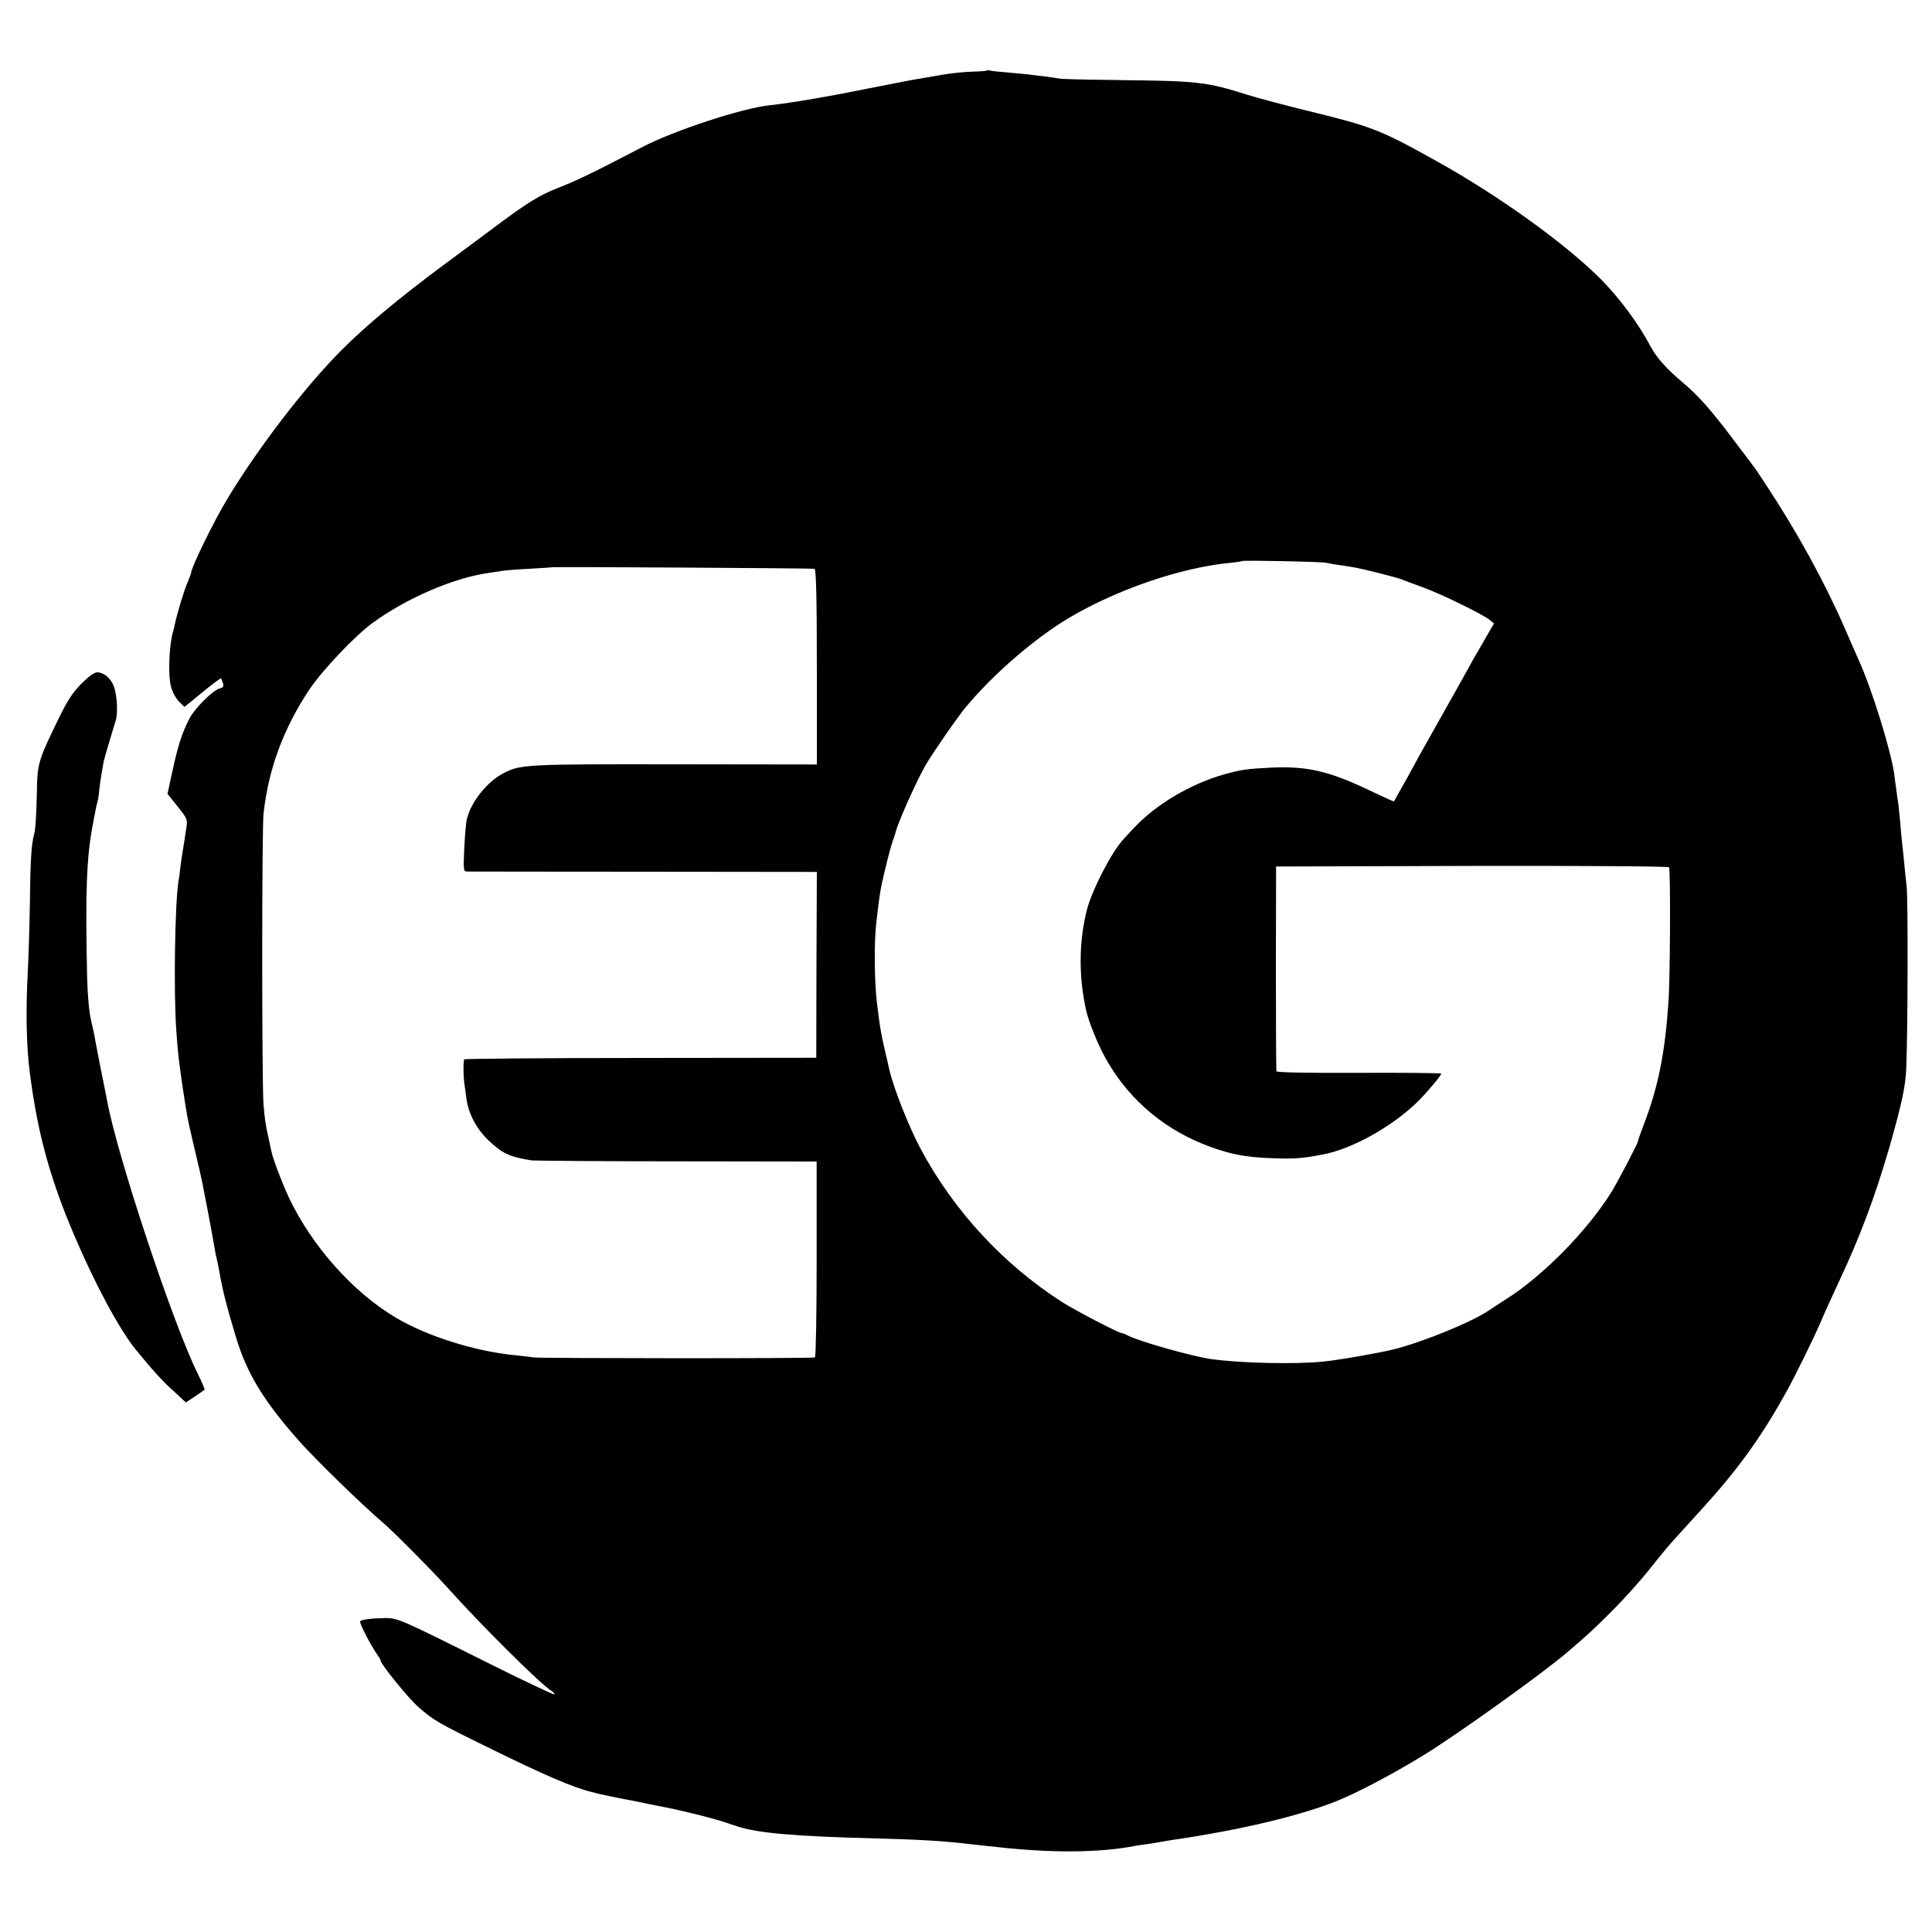
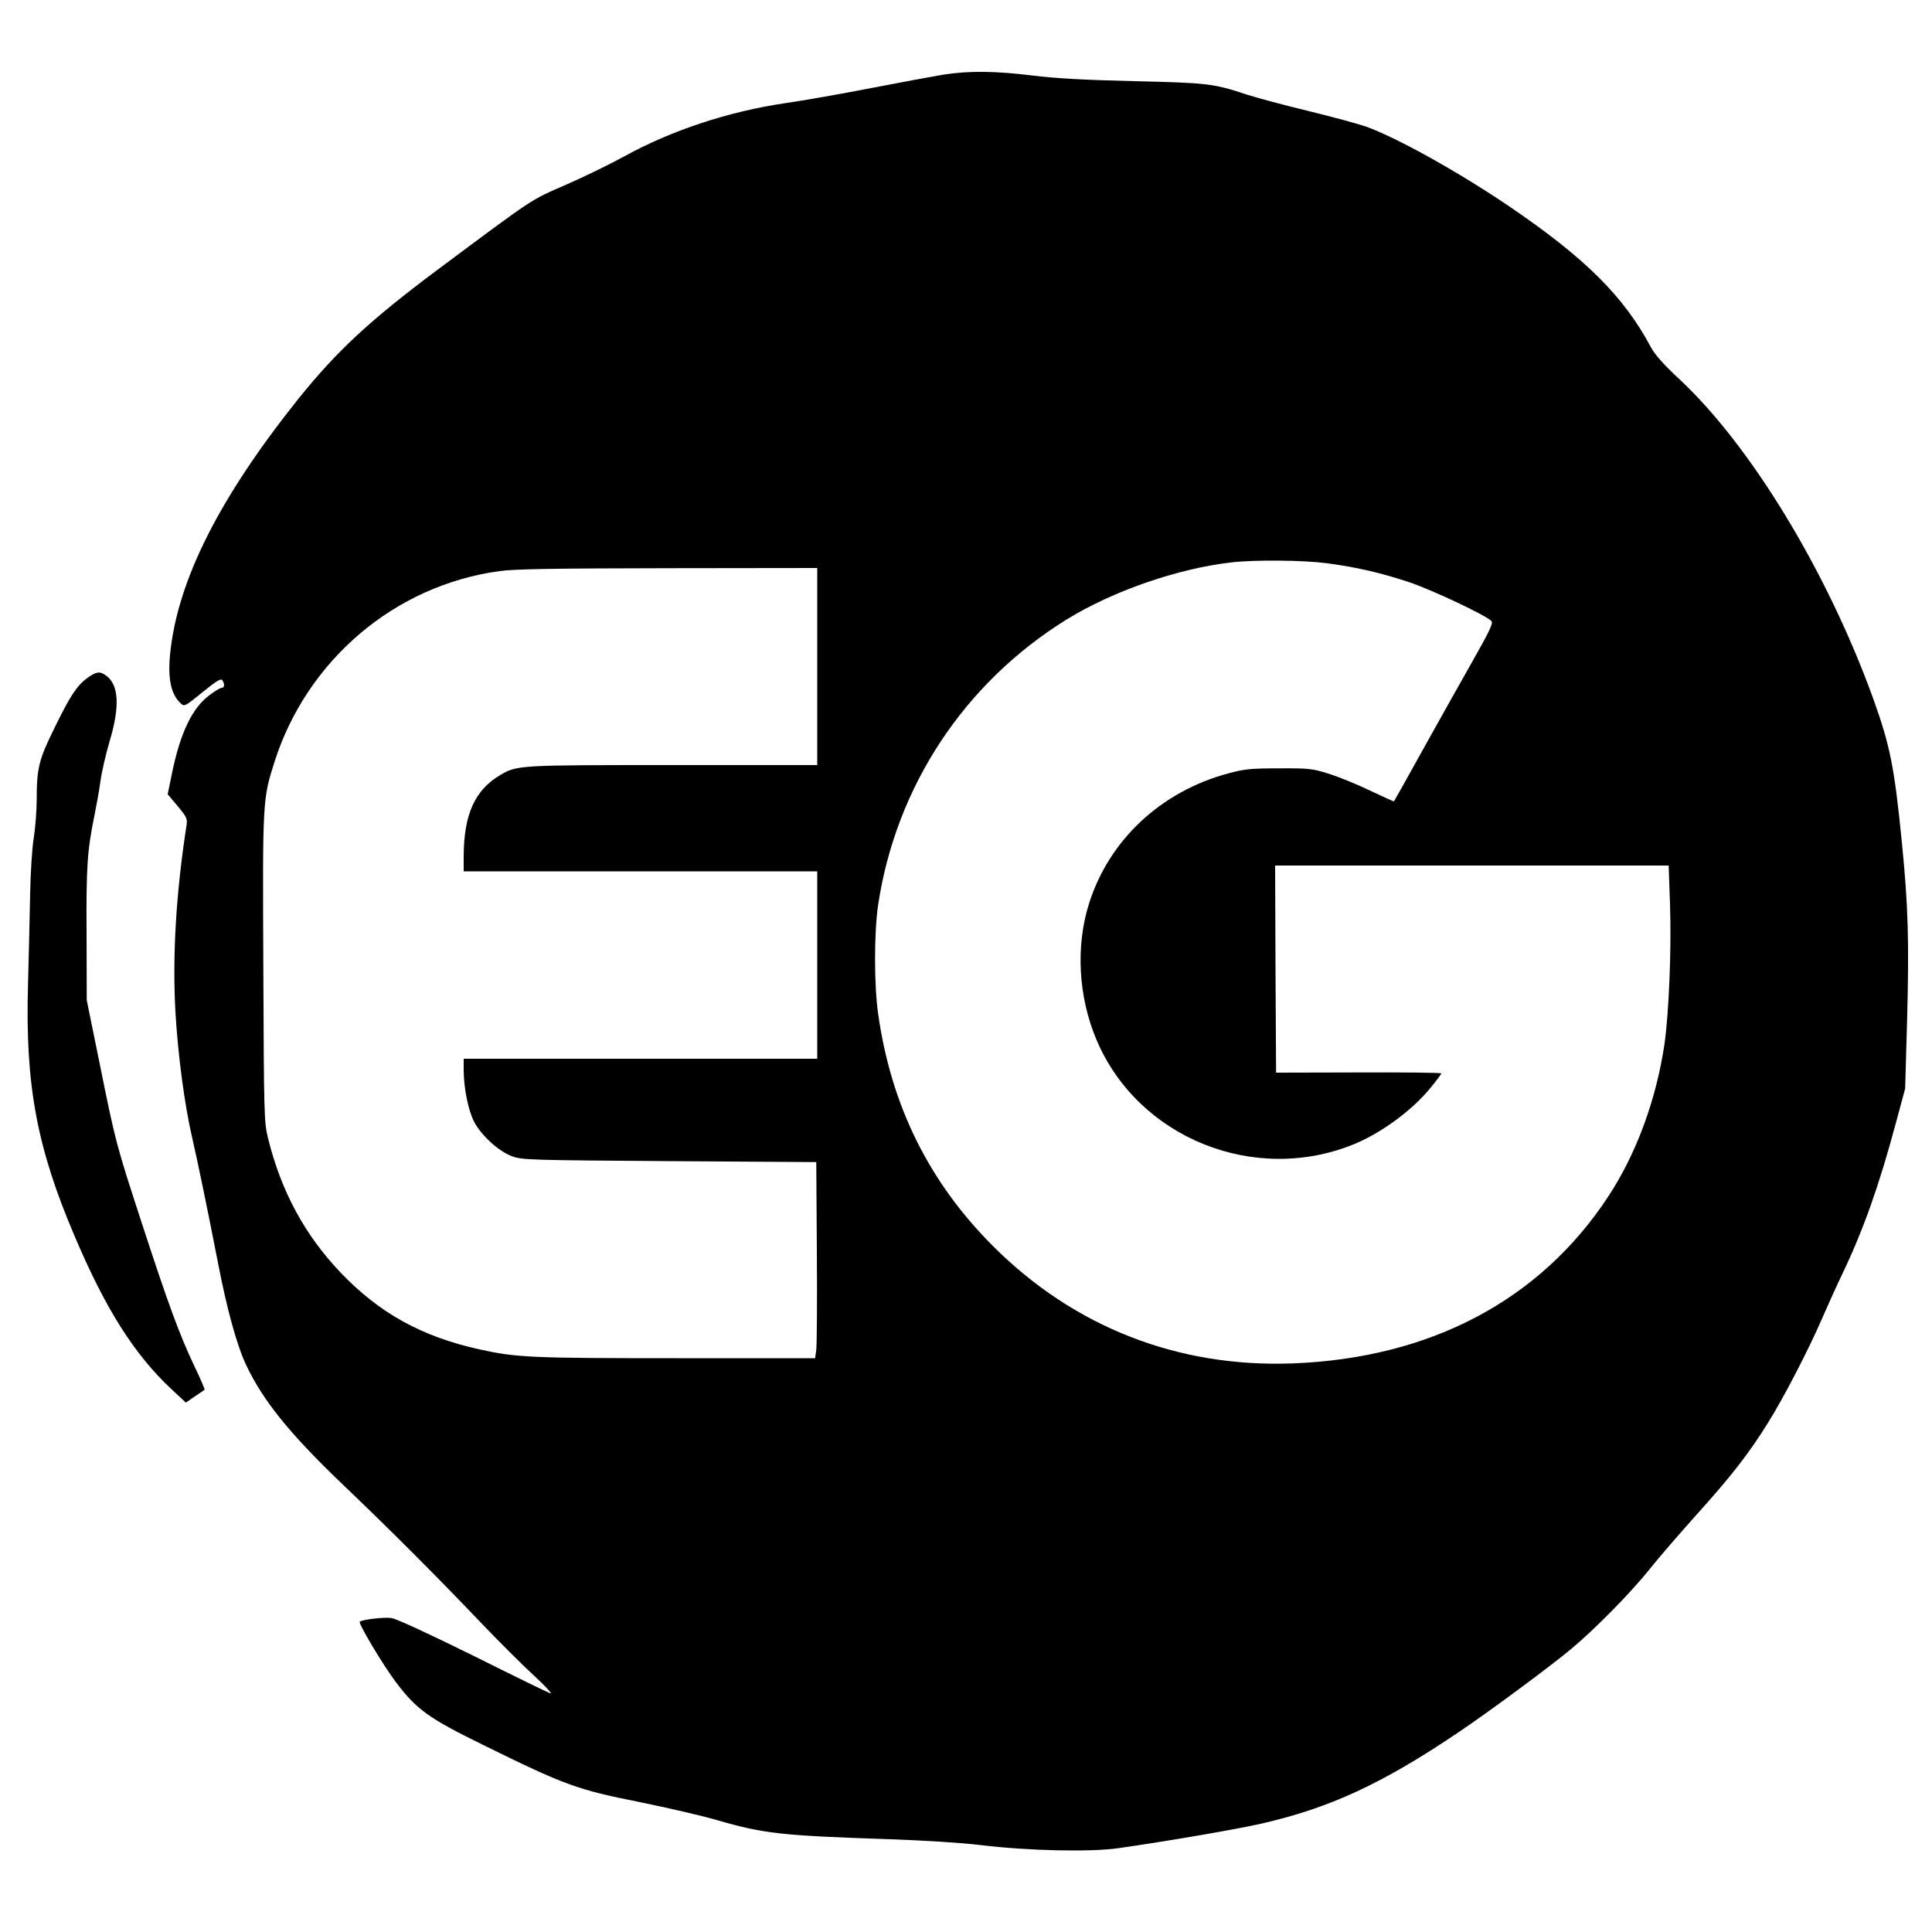
- <svg xmlns="http://www.w3.org/2000/svg" version="1" width="1333.333" height="1333.333" viewBox="0 0 1000 1000">
-   <path d="M510.9 36.5c-.2.2-3.7.5-7.8.6-4 .1-10.7.8-14.8 1.5-4.2.8-9.4 1.6-11.7 2-2.2.3-12.6 2.3-23.1 4.4-25.2 5.1-43.5 8.2-55.2 9.5-13.9 1.4-49.6 13.1-65.8 21.6-27.1 14.1-33.8 17.3-44.5 21.5-8.2 3.2-14.9 7.3-28.3 17.2-7.2 5.4-21.1 15.7-30.7 22.8-22.6 16.8-40 31.3-52.5 43.9-18.7 18.8-42.9 50.3-58.7 76.5-7.4 12.2-19.2 36.5-18.9 38.7 0 .2-.8 2.3-1.8 4.7-1.8 4-5.7 17.1-6.6 21.7-.2 1.2-.6 2.8-.9 3.7-2.1 7.2-2.7 22.6-1.1 28.6.7 2.7 2.5 6 4.1 7.7l2.9 2.8 9.3-7.6c5.1-4.2 9.4-7.4 9.6-7.2.2.2.6 1.4 1 2.5.5 1.7.2 2.3-1.8 2.8-3.5.9-12.9 10.3-15.6 15.6-4 7.9-5.9 13.8-9.1 28.7l-2.2 10.2 5.2 6.5c4.7 5.8 5.2 6.9 4.7 10.1-.3 1.9-.8 5.2-1.1 7.2-.3 2.1-.8 4.9-1 6.3-.3 1.4-.7 4.7-1.1 7.5-.3 2.7-.7 6.1-1 7.5-1.9 11.5-2.6 58.5-1.1 78 .8 11.5 1.1 13.8 3.2 28.5 2.3 15.2 2.5 16.3 5 27 3.3 13.9 5.4 22.9 6 26.8.3 1.7 1.2 6.3 2 10.2 1.2 6.1 2.1 11.1 4.1 22.5.3 1.4.7 3.2.9 4 .2.8.7 3.1 1 5 1.6 9.3 3.6 17.5 8.6 34 5.6 18.7 14.2 32.9 32.4 53.5 8.7 9.9 32.7 33.2 43.9 42.8 5.2 4.4 25.8 25.2 32.6 32.8 17.9 20 49.2 51.1 54.6 54.2.8.4 1.4 1.2 1.4 1.7s-16.1-7.1-35.7-16.9c-43.8-21.9-45.5-22.6-51.8-22.6-7.1.1-12.6.8-13.1 1.7-.5.8 5.3 12.1 8.7 17 1.1 1.4 1.9 2.9 1.9 3.3 0 1.8 14.6 19.8 19.6 24.1 7.8 6.8 9.9 8.1 35.9 20.8 29.2 14.4 44.1 20.8 54 23.2 1.1.3 2.5.6 3 .8 1.6.4 11.7 2.5 14.5 3 1.4.2 5.9 1.1 10 2 4.1.8 8.6 1.7 10 2 9.1 1.7 27.4 6.3 33 8.4.8.3 1.7.6 2 .7.3 0 1.4.4 2.5.8 10.6 3.5 30.2 5.2 70 6.2 25.6.7 35.9 1.3 50.5 3 3.1.4 11.2 1.2 19.5 2.1 25.6 2.5 48.1 2.2 65.1-1 1-.2 3.9-.7 6.4-1 2.5-.3 5.6-.8 7-1.1 1.3-.2 4.2-.7 6.5-1.1 37.2-5.4 70.5-13.5 89.2-21.8 11.3-5 26.5-13.2 40.8-21.9 17.2-10.5 61.2-42 74.5-53.3 10.7-9.1 14.8-12.9 24.1-22.3 5.8-5.8 14.1-15.1 18.5-20.6 4.3-5.5 9.5-11.8 11.4-13.9 3.7-4.1 4-4.5 15.5-17.1 18.7-20.5 30.7-37 43.5-60 4.9-8.6 15.3-29.9 18.5-37.5 1.5-3.6 5.8-13.1 9.6-21.2 10.9-23.3 18.4-43.4 25.8-68.8 6.5-22.9 8.4-31.5 8.8-41.5.8-21.1.9-86.4.2-93.5-.5-4.1-1.1-10.2-1.4-13.5-.3-3.3-.8-7.6-1-9.5-.2-1.9-.7-6.8-1-10.8-.4-4.1-.8-8.1-.9-9-.2-.9-.6-3.7-.9-6.2-.4-2.5-.9-6.5-1.2-9-1.7-12.5-11.7-44.6-18.5-59.5-.5-1.1-3.7-8.3-7-16-10.6-24.3-24.9-50.3-40.8-74.4-3.1-4.7-6-9.1-6.5-9.6-.4-.6-3.9-5.3-7.9-10.5-14.3-19.1-20.2-25.7-28.8-33-8.2-6.9-13.5-12.8-16.5-18.4-6.4-12.1-16.3-25.4-25.9-35.1-18.7-18.7-53.5-43.7-86.1-61.7-28-15.6-32.7-17.4-65.1-25.3-12.3-3-26.5-6.8-31.6-8.4-20.8-6.6-25.9-7.2-63.3-7.6-17-.2-32.3-.5-34-.8-1.6-.3-5.2-.8-8-1.2-2.7-.3-6.6-.7-8.5-1-1.9-.2-7.1-.7-11.5-1.1-4.4-.3-8.3-.8-8.6-1-.3-.2-.8-.2-1 .1zm175.6 254.8c1.8.4 3.9.8 14 2.3 4.4.7 22.7 5.3 25 6.3 1.1.5 6.1 2.3 11 4.1 9.4 3.4 30.9 13.9 34.6 16.9l2.2 1.8-4 6.9c-2.2 3.8-5.2 9-6.7 11.6-4.8 8.8-7.9 14.2-16.1 28.8-4.5 8-9.8 17.4-11.8 21-1.9 3.6-4.7 8.5-6 11-1.4 2.5-3.6 6.3-4.8 8.5-1.2 2.2-2.2 4.1-2.4 4.3-.1.1-5.8-2.4-12.6-5.7-20.8-9.9-32.2-12.6-50.4-11.8-13 .6-16.2 1.1-24.5 3.4-17.8 5-36 15.8-47.4 28.2-2.3 2.4-4.6 4.9-5.1 5.5-5.9 6.2-16 25.7-18.8 36.1-4.3 16.3-4.5 35.2-.4 53 1.3 5.3 5.4 15.8 9 22.5 10.9 20.7 28.8 36.9 50.8 45.9 13 5.3 22.3 7.2 36.9 7.6 11.2.4 14.7.1 25.5-1.9 15.4-2.8 36.9-14.9 50-28.1 4.4-4.4 11.5-12.9 11.5-13.8 0-.3-19.1-.5-42.5-.4-27.6.1-42.6-.2-42.8-.8-.2-.6-.3-24.6-.3-53.5l.1-52.5 101.4-.3c60.1-.1 101.7.2 102 .7.8 1.3.6 57.3-.3 69.6-1.8 26.6-5.3 44.2-12.9 63.9-1.7 4.4-3 8.2-2.9 8.3.3.5-10.9 21.9-14.1 26.9-12.5 19.8-35 42.7-54.2 54.9-3.3 2.1-7.2 4.6-8.6 5.6-8.7 6-34 16.4-49.4 20.3-7.8 1.9-28 5.5-37 6.4-14.4 1.4-42.7.8-58-1.4-9.6-1.4-36.5-9-42.2-11.9-1.5-.8-3.2-1.5-3.7-1.5-1.6 0-24.2-11.8-31.1-16.2-30.4-19.6-55.8-47.1-72.9-79-6-11.2-13.9-31.1-16.1-40.4-4.7-20-4.9-21.3-6.6-35.4-1.3-10.3-1.5-31.5-.4-40.8 1.3-11.4 2.1-17.2 2.9-20.7 2.1-9.5 4.7-19.5 5.6-22 .7-1.7 1.3-3.7 1.5-4.5 1-4.7 10.7-26.4 15.6-35 3.6-6.2 16.6-25 20.8-30 14.4-17.3 35.8-35.7 53.6-46.3 24.9-14.7 57.9-26 83.5-28.4 3-.3 5.7-.7 5.9-.9.6-.5 41.2.3 43.6.9zm-264.9 3.1c.8.3 1.2 14.4 1.2 50.9v50.4l-72.6-.1c-76.9-.1-80.7 0-89.4 4.5-8.8 4.5-17.4 15.4-19.3 24.5-.3 1.6-.9 8.2-1.2 14.6-.5 11-.4 11.8 1.3 11.9 1.1 0 42.2.1 91.5.1l89.7.1-.2 48.1-.1 48.1-90.7.1c-50 0-91.1.4-91.5.7-.6.7-.5 9.9.2 13.6.1.9.6 3.8.9 6.6 1.1 8.1 5.2 15.8 11.6 21.9 6.9 6.6 10.8 8.4 22 10.2 1.4.2 35.2.5 75.1.5l72.6.1v50.4c0 27.8-.4 50.7-.9 51-.9.6-142.1.5-145.8 0-1.4-.3-5.4-.7-9-1.1-20.6-1.9-45.8-9.8-62-19.4-22.3-13.2-43.6-37.2-55.4-62.1-3.5-7.5-8.4-20.2-9.1-24-.1-.3-.7-3-1.3-6-1.9-8.6-2-9.5-2.8-18.3-.9-10.6-.9-142.2 0-150.5 2.5-23 10.3-44.2 23.8-64.4 6.7-10 23.6-27.8 32.8-34.5 17.8-12.9 42.3-23.4 60.3-25.8 2.8-.4 6.1-.9 7.2-1.1 1.1-.2 7.2-.7 13.5-1 6.3-.4 11.6-.7 11.7-.8.4-.3 134.9.5 135.9.8zM42.2 353.8c-4.2 4.2-7.1 8.5-10.9 16.2-11.5 23.5-12 24.9-12.2 39.7-.3 12.1-.7 19.6-1.4 22-1.4 4.7-2 13.5-2.2 34.3-.2 12.4-.7 28.8-1.1 36.5-1.1 20.1-.8 39.2 1.1 53.3 4 30.9 10.5 54.6 23.1 84 10.6 24.9 23.3 48.5 31.7 58.8 8.1 9.9 13.6 16.1 19.3 21.2l6.6 6.1 4.7-3.1c2.5-1.7 4.8-3.3 5-3.5.2-.1-1.5-4.2-3.9-9C89.1 683.9 60.6 597.9 55.5 570c-.3-1.4-1.6-8.4-3.1-15.5-1.4-7.2-2.8-14.4-3.1-16-.2-1.7-1.2-6.4-2.2-10.5-1-4.6-1.8-13-2-22-1-44.3-.3-62.7 3-79.5.5-2.8 1.1-6 1.4-7.3.2-1.3.6-3.1.9-4 .3-.9.8-3.8 1-6.5.3-2.6.8-6.4 1.2-8.5.4-2 .8-4.6 1-5.7.3-1.7 3.9-13.9 6.3-21.6 1.3-3.8.6-13.9-1.1-18-1.8-4.2-5.2-6.9-8.5-6.9-1.5 0-4.4 2.1-8.1 5.8z" />
+ <svg xmlns="http://www.w3.org/2000/svg" version="1.0" width="1000pt" height="1000pt" viewBox="0 0 1000 1000" preserveAspectRatio="xMidYMid meet">
+   <g transform="translate(0,1000) scale(0.1,-0.1)" fill="#000000" stroke="none">
+     <path d="M4885 9614 c-49 -8 -217 -39 -371 -69 -155 -30 -358 -66 -450 -79 -292 -43 -590 -141 -834 -276 -69 -38 -204 -104 -300 -146 -190 -83 -156 -61 -665 -440 -352 -263 -522 -421 -722 -670 -409 -512 -623 -938 -662 -1314 -14 -134 4 -215 56 -262 17 -16 23 -13 111 59 74 60 96 73 103 62 13 -20 11 -39 -3 -39 -7 0 -35 -16 -61 -36 -92 -67 -154 -196 -198 -412 l-21 -103 52 -62 c48 -58 51 -65 45 -102 -54 -349 -73 -671 -57 -962 13 -226 48 -487 87 -653 28 -122 77 -358 134 -650 46 -239 98 -426 145 -525 86 -183 224 -354 493 -612 254 -242 505 -494 723 -723 91 -95 214 -218 273 -272 60 -55 98 -97 86 -93 -12 4 -193 92 -401 196 -225 111 -397 191 -422 194 -38 6 -152 -8 -164 -19 -8 -9 122 -227 188 -314 107 -141 168 -185 449 -323 427 -210 486 -232 819 -298 136 -28 311 -68 390 -91 249 -72 336 -81 902 -100 173 -6 365 -18 465 -30 247 -30 568 -37 715 -16 264 38 612 98 739 127 354 81 625 206 1019 472 156 105 461 330 582 430 123 102 313 295 410 417 46 58 156 185 244 283 174 193 268 313 366 471 79 125 211 379 283 546 30 69 78 175 107 235 106 223 187 452 271 765 l50 185 10 350 c11 412 6 594 -27 925 -39 393 -61 501 -149 746 -237 654 -631 1304 -1001 1650 -82 76 -128 128 -148 165 -141 265 -340 463 -736 732 -261 177 -579 354 -740 412 -41 14 -176 51 -300 81 -124 30 -266 68 -315 84 -174 58 -205 61 -585 70 -256 6 -403 14 -525 29 -193 24 -330 25 -460 5z m1981 -2529 c157 -21 274 -48 424 -97 123 -41 406 -175 430 -203 9 -11 -9 -50 -98 -207 -60 -106 -176 -312 -257 -458 -81 -146 -148 -266 -150 -268 -1 -1 -58 25 -126 57 -68 33 -165 72 -214 87 -83 26 -103 28 -255 27 -145 0 -177 -3 -262 -26 -348 -93 -617 -344 -721 -673 -70 -221 -56 -482 38 -705 215 -510 821 -754 1339 -539 140 59 296 174 390 289 31 38 56 71 56 75 0 4 -192 6 -427 5 l-428 -1 -3 536 -2 536 1019 0 1018 0 7 -202 c8 -230 -6 -566 -29 -724 -43 -288 -146 -568 -292 -789 -353 -536 -920 -835 -1633 -862 -595 -22 -1132 189 -1550 607 -332 332 -528 728 -595 1204 -21 149 -21 418 0 561 92 614 446 1150 975 1478 238 147 574 264 853 296 122 14 368 12 493 -4z m-2636 -535 l0 -510 -747 0 c-807 0 -806 0 -896 -53 -130 -78 -186 -203 -187 -419 l0 -78 915 0 915 0 0 -485 0 -485 -915 0 -915 0 0 -62 c1 -95 25 -211 56 -268 39 -71 128 -151 195 -175 51 -19 93 -20 814 -25 l760 -5 3 -465 c2 -256 0 -484 -3 -507 l-6 -43 -715 0 c-754 0 -829 3 -1024 46 -297 66 -516 187 -716 396 -187 196 -309 422 -377 698 -20 82 -21 113 -24 878 -4 874 -4 874 58 1069 168 527 624 914 1165 987 75 11 283 14 872 15 l772 1 0 -510z" />
+     <path d="M452 6491 c-54 -40 -89 -92 -172 -263 -79 -160 -90 -205 -90 -366 0 -56 -7 -145 -15 -197 -9 -52 -17 -183 -19 -292 -2 -109 -7 -319 -11 -468 -15 -520 45 -844 242 -1305 160 -377 309 -611 499 -789 l76 -71 46 32 c26 17 49 33 51 35 2 1 -21 56 -52 120 -77 162 -135 319 -270 733 -137 420 -138 424 -222 839 l-66 324 -1 341 c-2 350 3 431 42 621 10 50 24 127 30 172 6 45 27 137 47 205 55 183 48 295 -19 342 -32 23 -49 20 -96 -13z" />
+   </g>
</svg>
